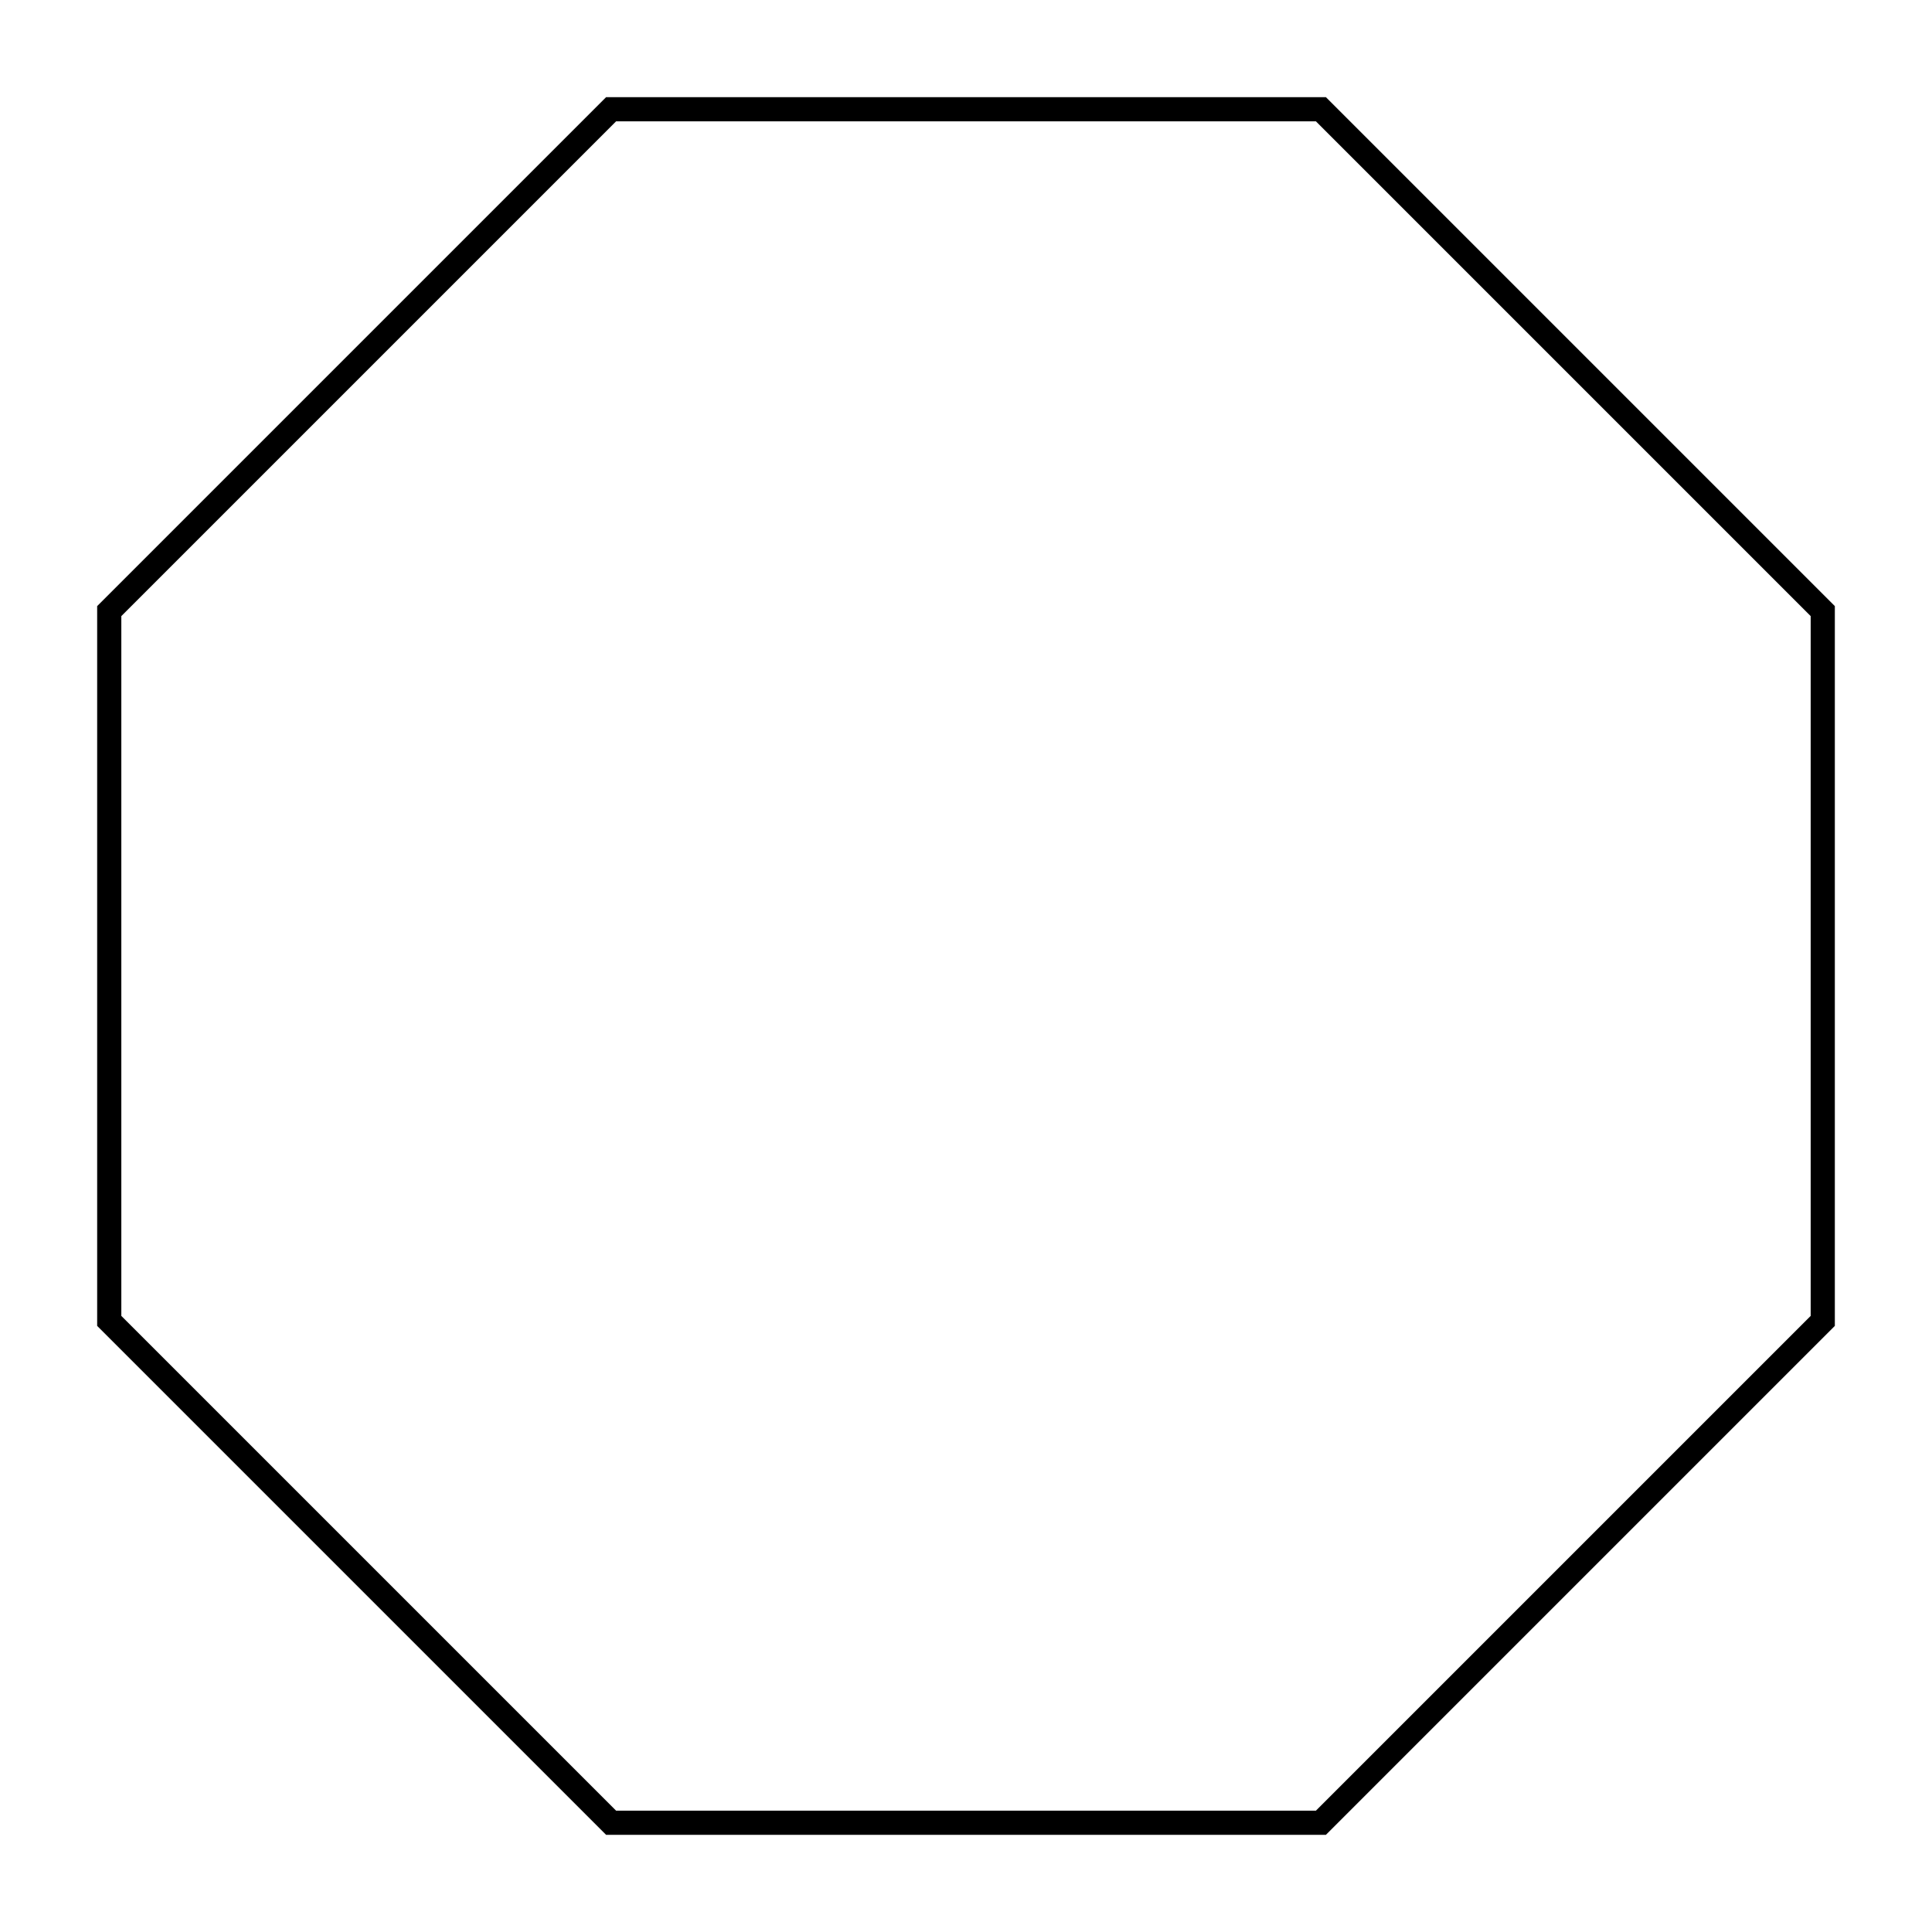
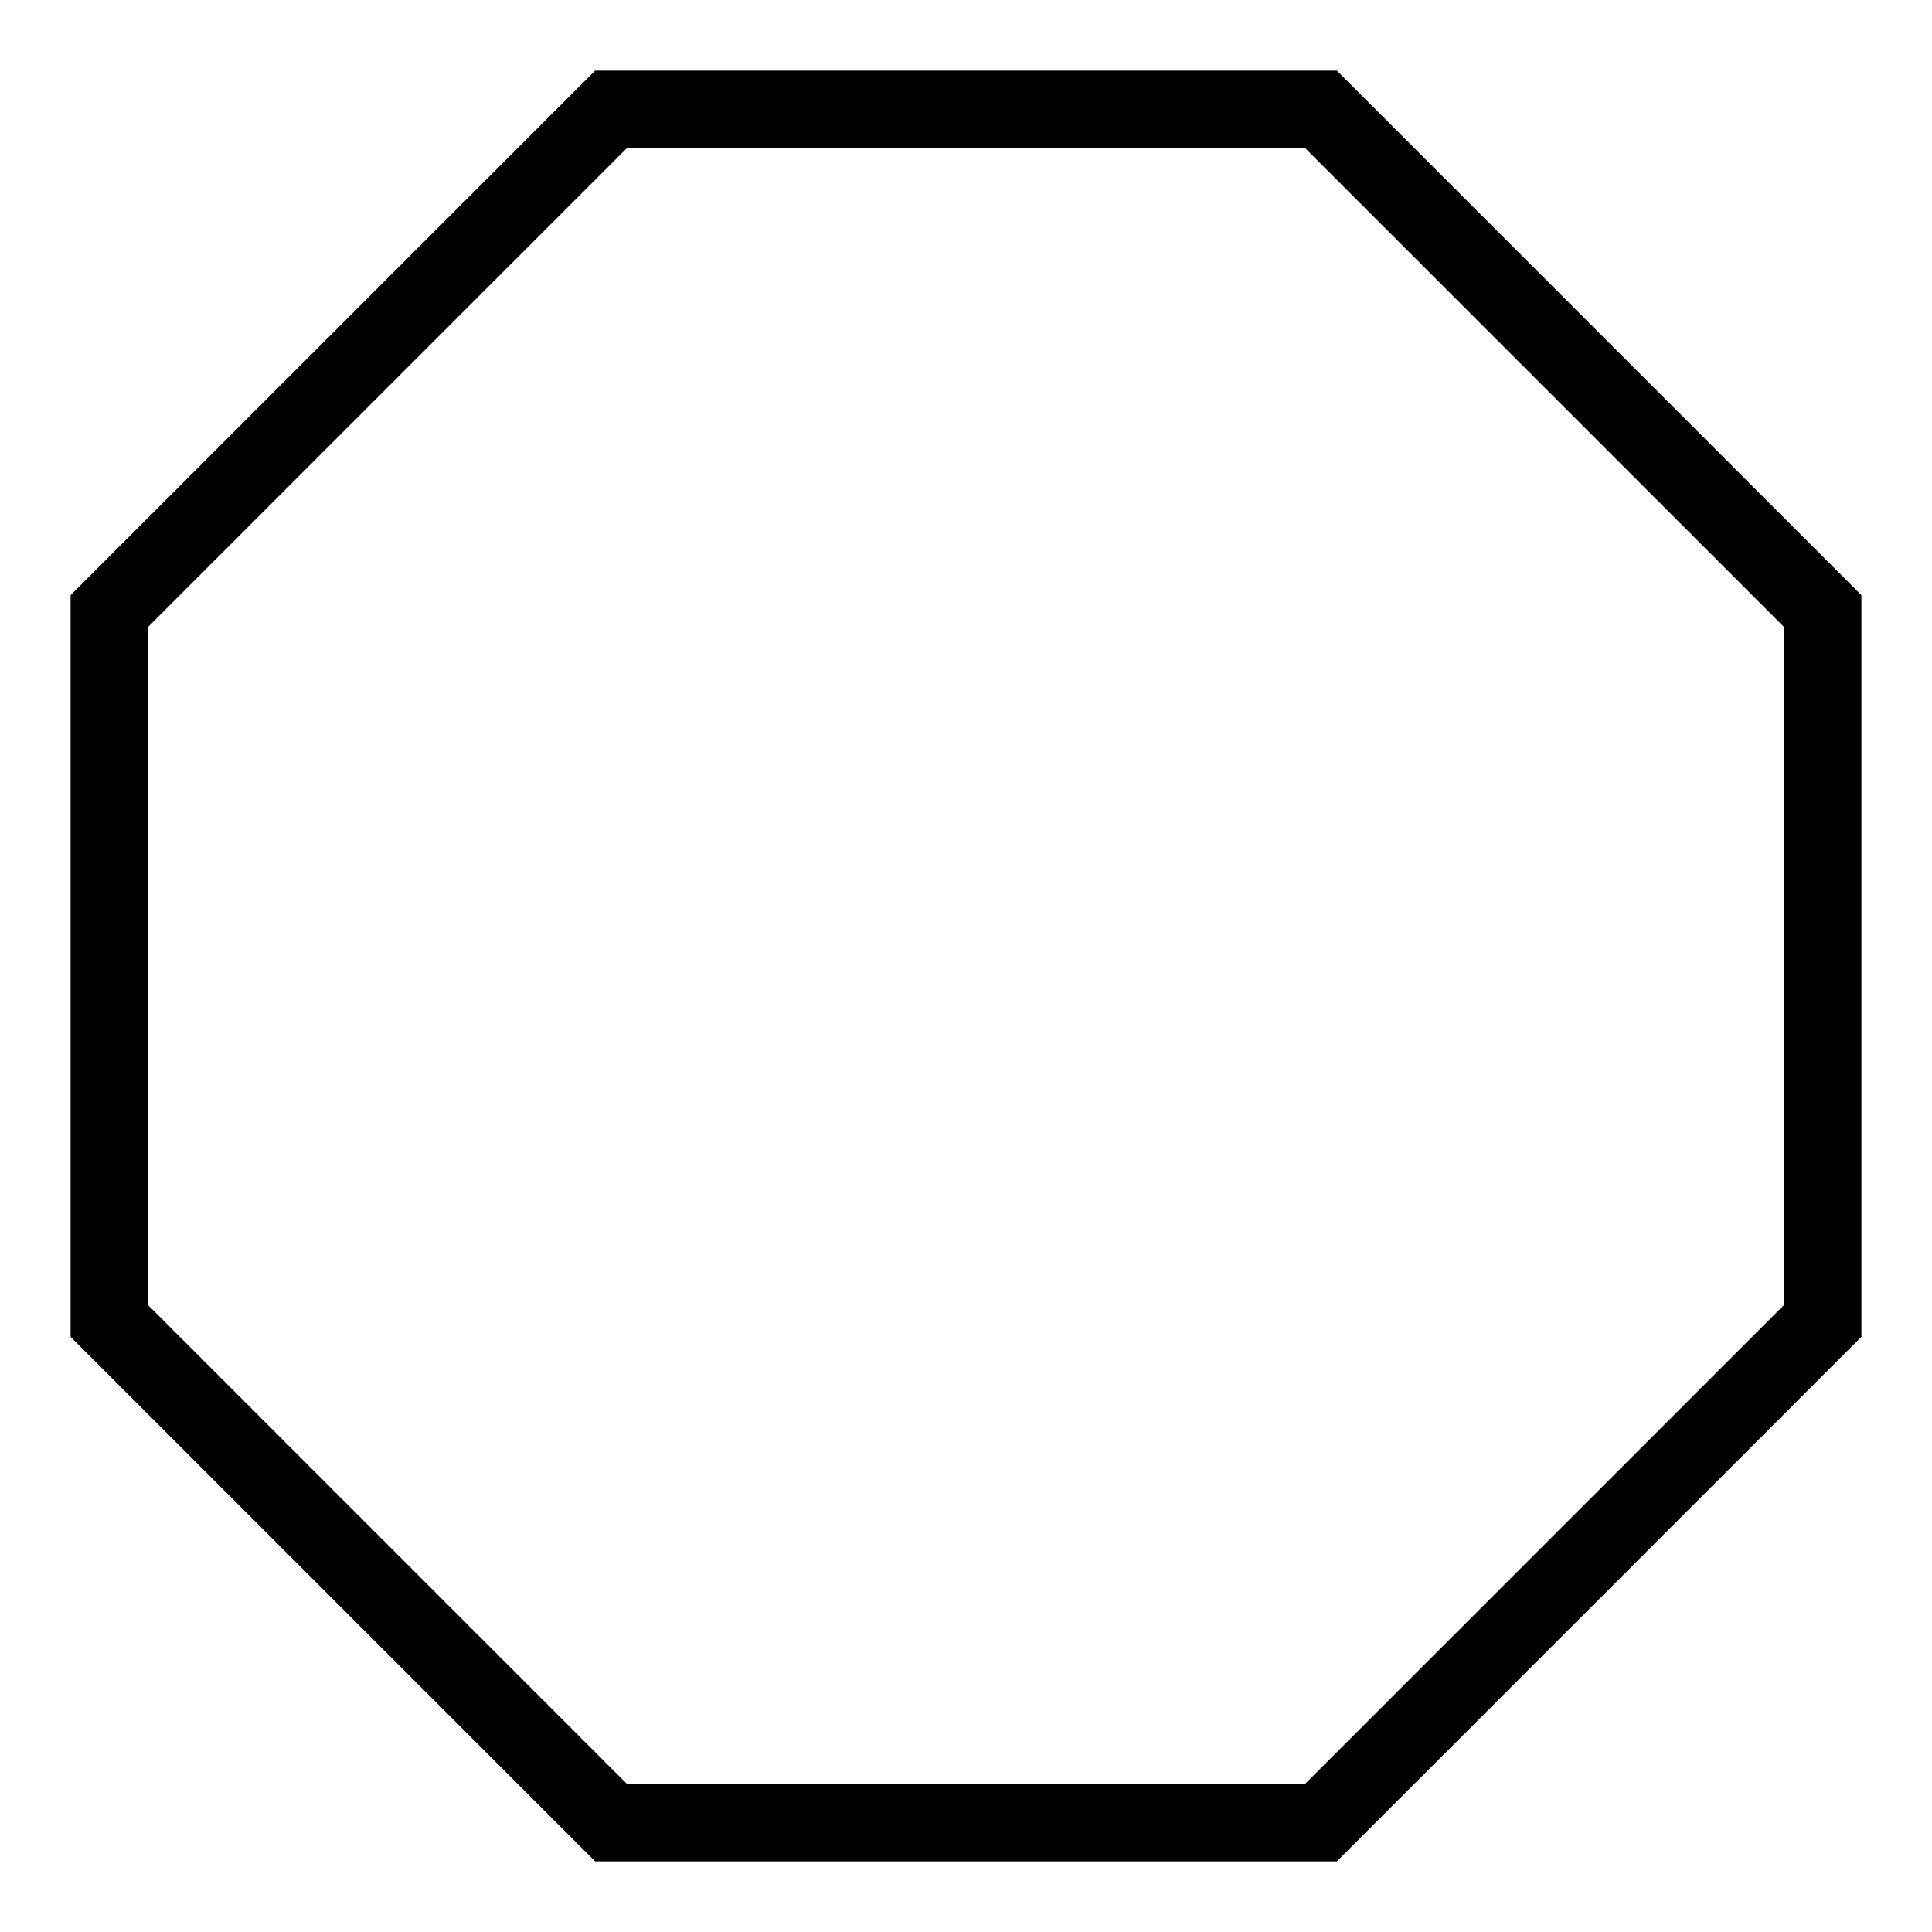
<svg xmlns="http://www.w3.org/2000/svg" width="400px" height="400px" viewBox="0 0 200 200" version="1.1">
-   <polygon style="fill:none;stroke:#000000;stroke-width:2.5px" points="136.738,188.692 63.262,188.692 11.308,136.738 11.308,63.262 63.262,11.308 136.738,11.308 188.692,63.262 188.692,136.738" />
+   <polygon style="fill:none;stroke:#000000;stroke-width:8" points="136.738,188.692 63.262,188.692 11.308,136.738 11.308,63.262 63.262,11.308 136.738,11.308 188.692,63.262 188.692,136.738" />
</svg>
